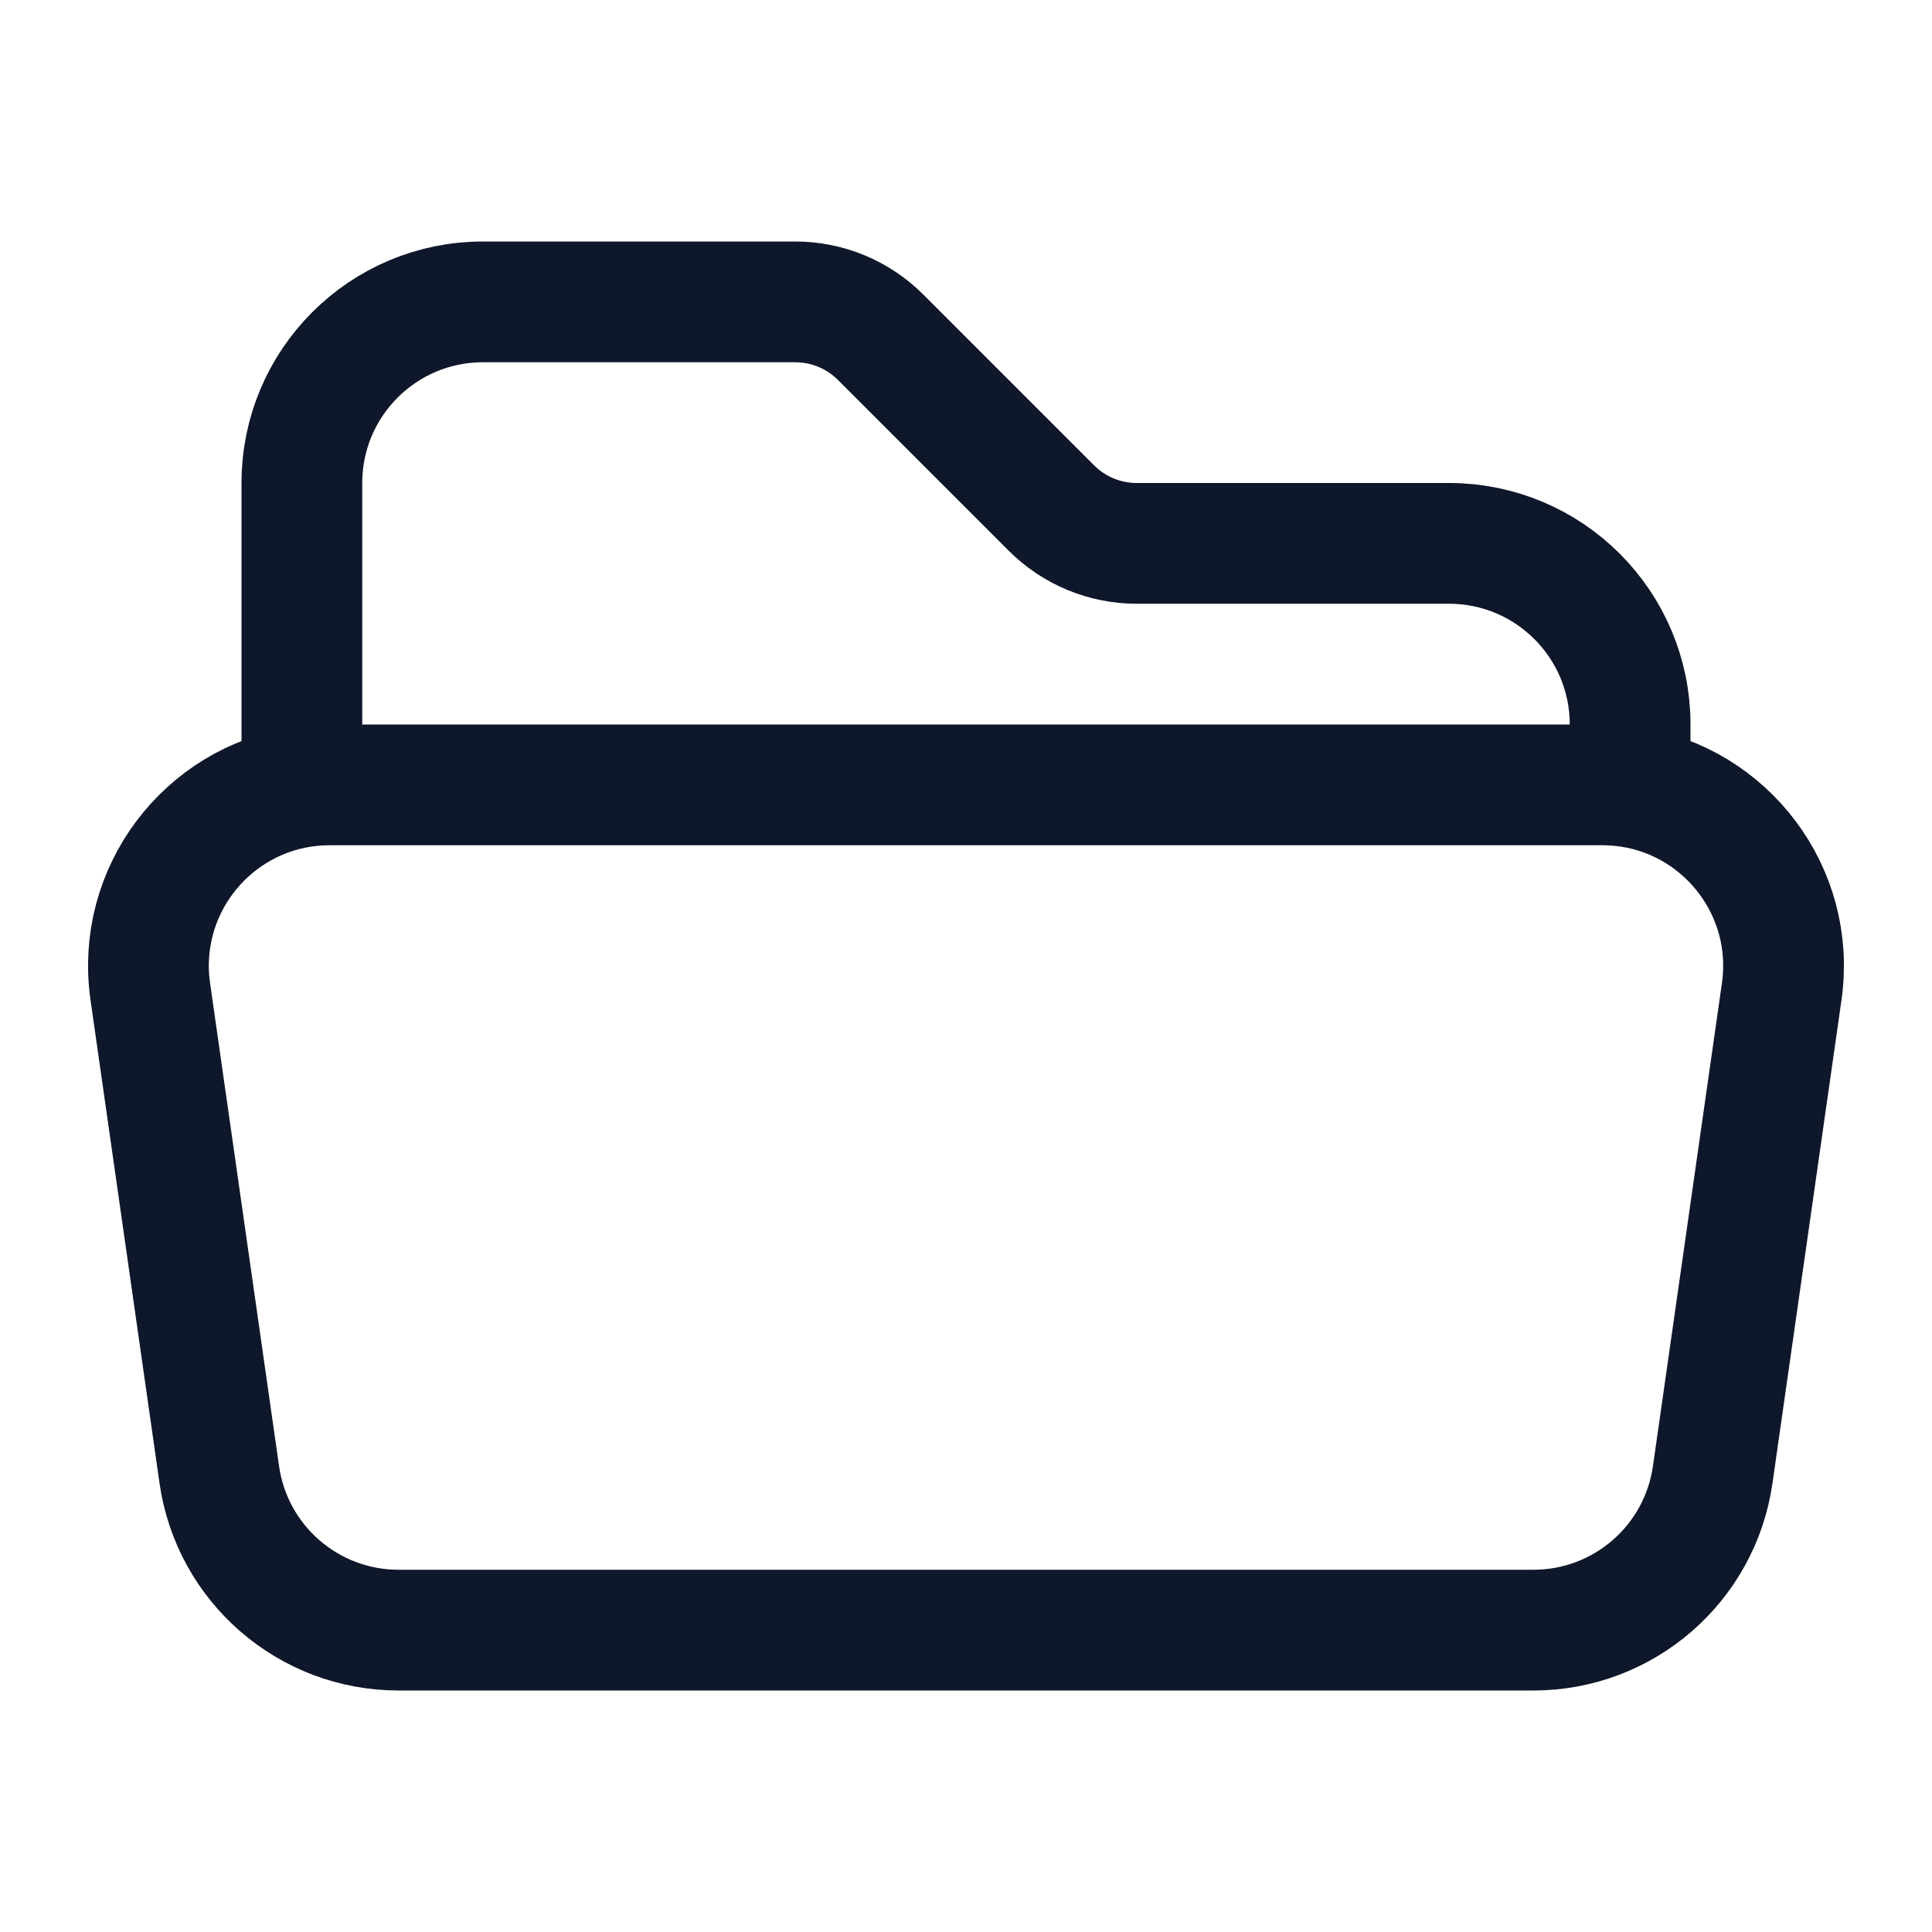
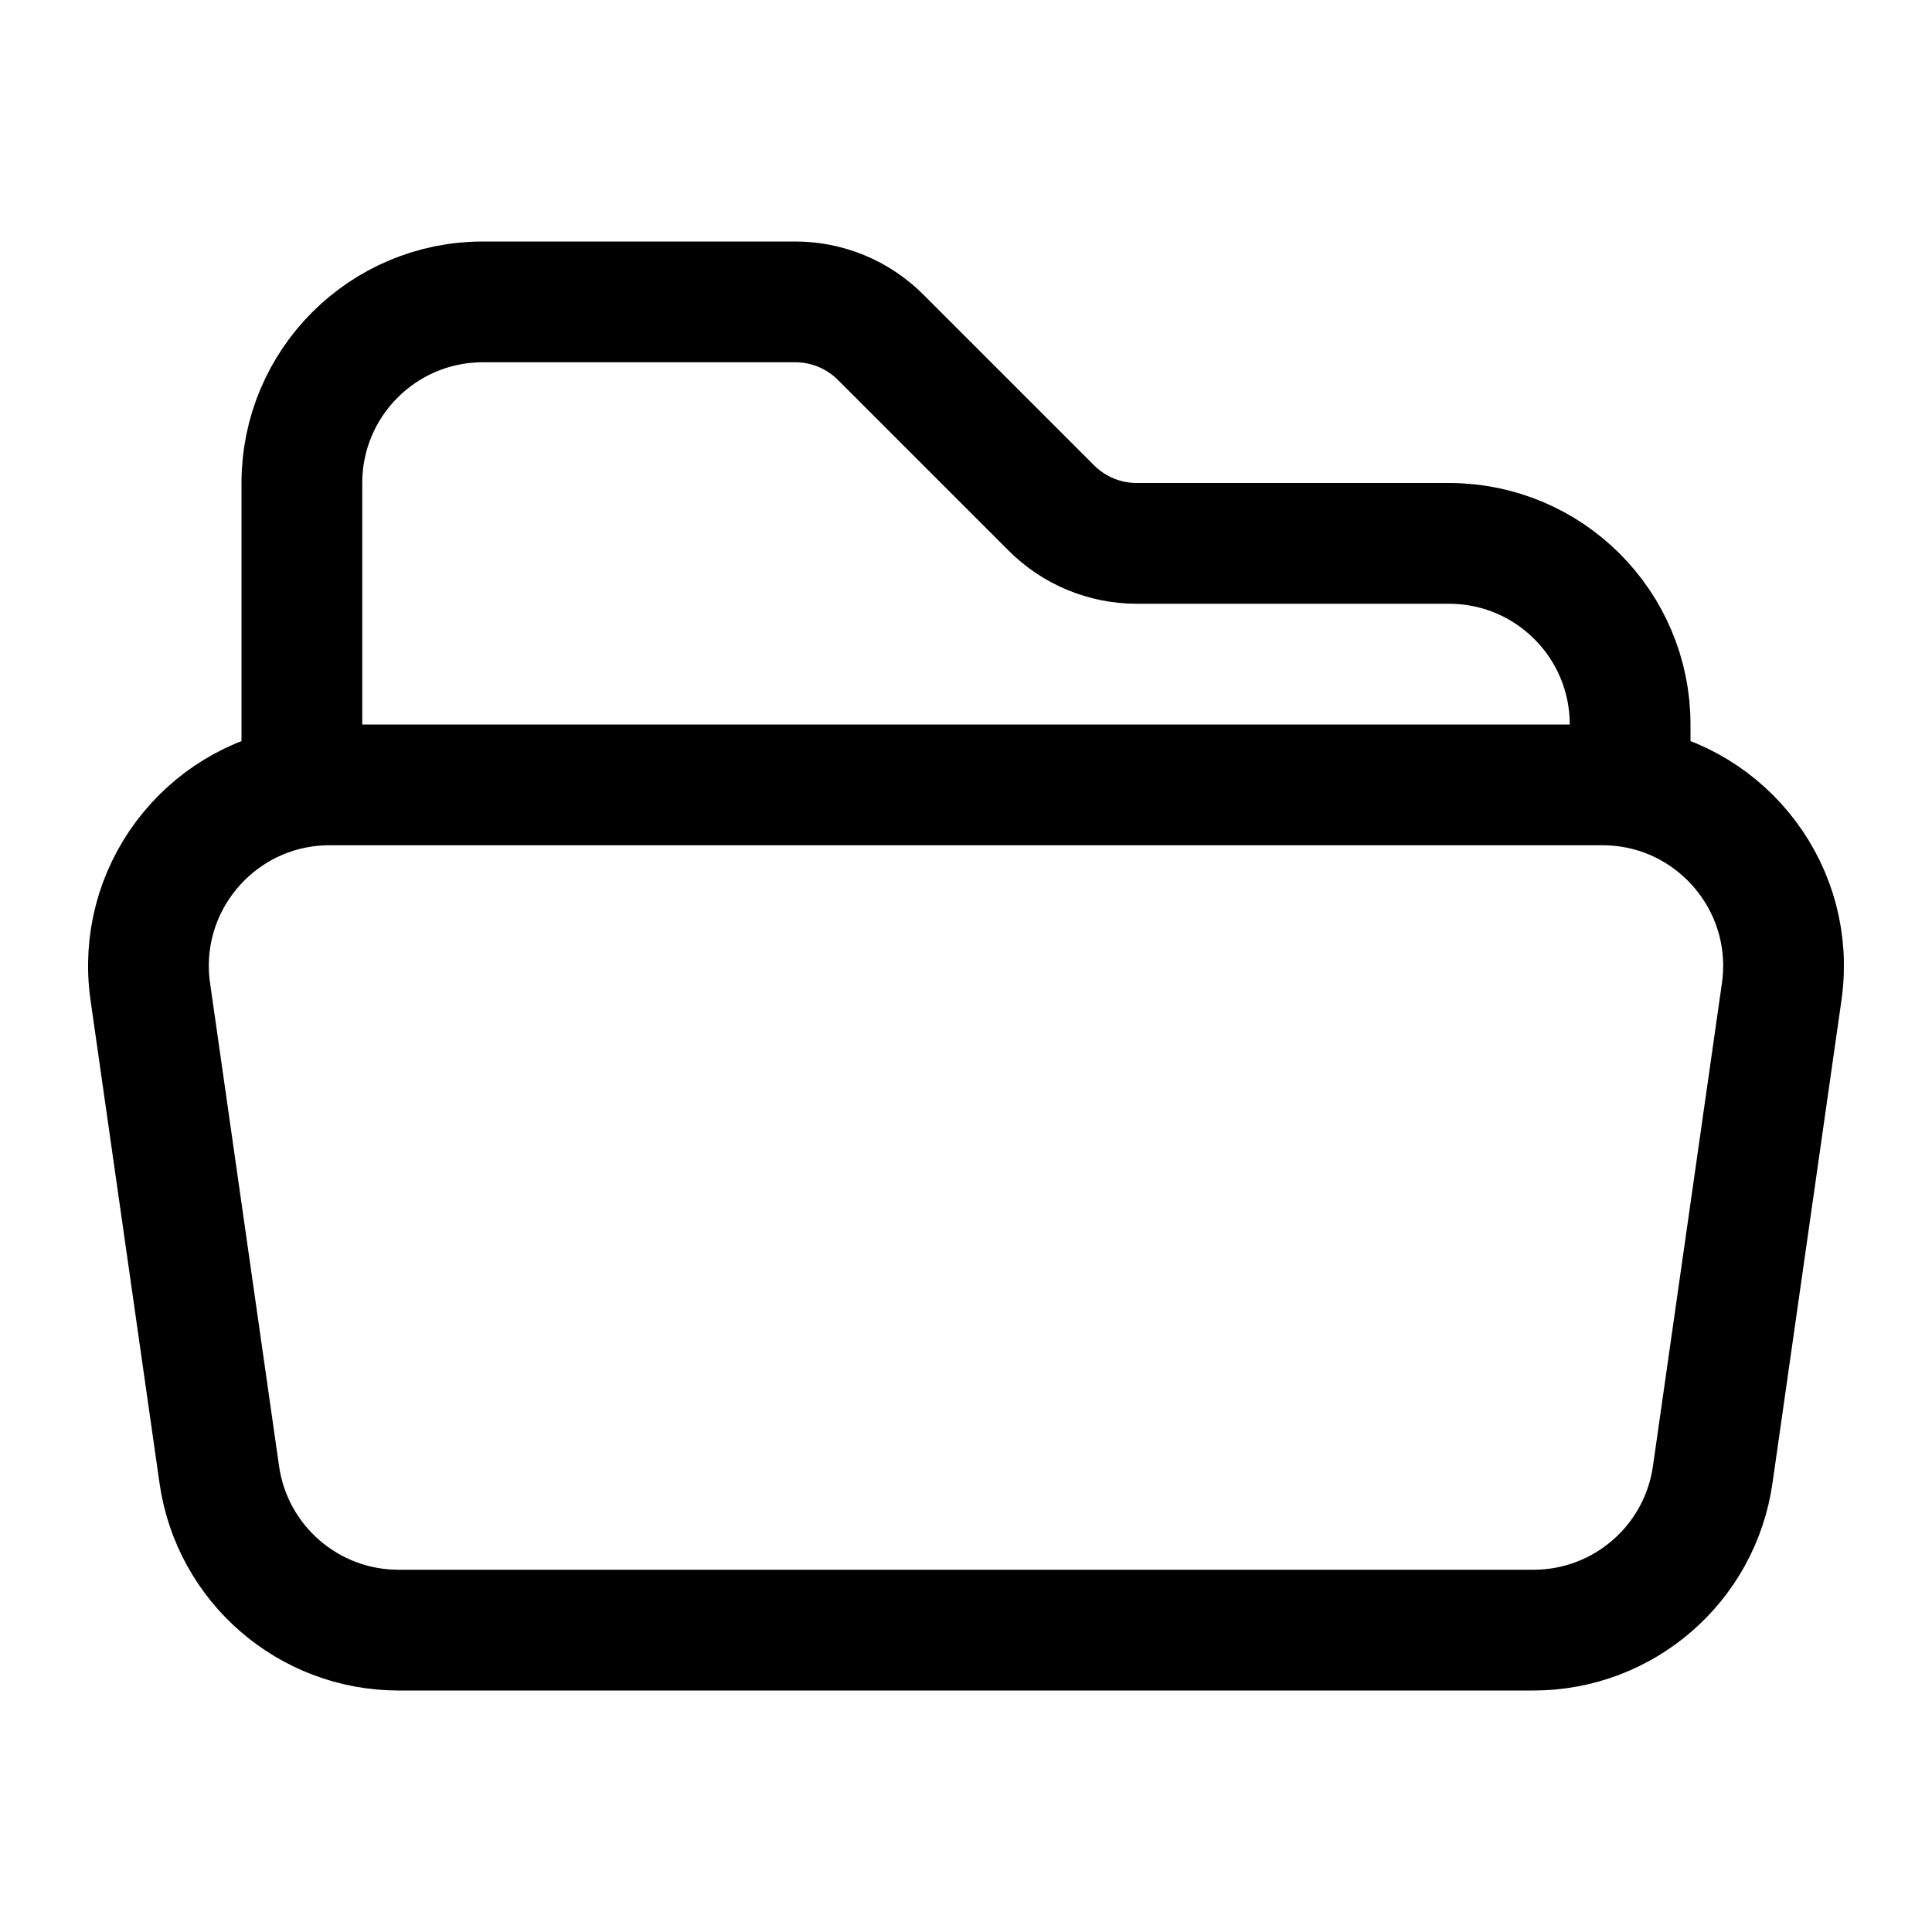
<svg xmlns="http://www.w3.org/2000/svg" width="24" height="24" viewBox="0 0 24 24" fill="none">
-   <path d="M3.75 9.776C3.862 9.759 3.977 9.75 4.094 9.75H19.906C20.023 9.75 20.138 9.759 20.25 9.776M3.75 9.776C2.554 9.959 1.69 11.079 1.867 12.318L2.724 18.318C2.882 19.427 3.832 20.25 4.951 20.25H19.049C20.168 20.25 21.118 19.427 21.276 18.318L22.133 12.318C22.31 11.079 21.446 9.959 20.25 9.776M3.75 9.776V6C3.75 4.757 4.757 3.75 6 3.75H9.879C10.277 3.75 10.658 3.908 10.939 4.189L13.061 6.311C13.342 6.592 13.723 6.75 14.121 6.75H18C19.243 6.75 20.25 7.757 20.25 9V9.776" stroke="#0F172A" stroke-width="1.5" stroke-linecap="round" stroke-linejoin="round" />
+   <path d="M3.75 9.776C3.862 9.759 3.977 9.75 4.094 9.75H19.906C20.023 9.75 20.138 9.759 20.25 9.776M3.75 9.776C2.554 9.959 1.69 11.079 1.867 12.318L2.724 18.318C2.882 19.427 3.832 20.25 4.951 20.25H19.049C20.168 20.25 21.118 19.427 21.276 18.318L22.133 12.318C22.31 11.079 21.446 9.959 20.25 9.776M3.75 9.776V6C3.75 4.757 4.757 3.75 6 3.75H9.879C10.277 3.75 10.658 3.908 10.939 4.189L13.061 6.311C13.342 6.592 13.723 6.75 14.121 6.75H18C19.243 6.75 20.25 7.757 20.25 9V9.776" stroke="currentColor" stroke-width="1.5" stroke-linecap="round" stroke-linejoin="round" />
</svg>
